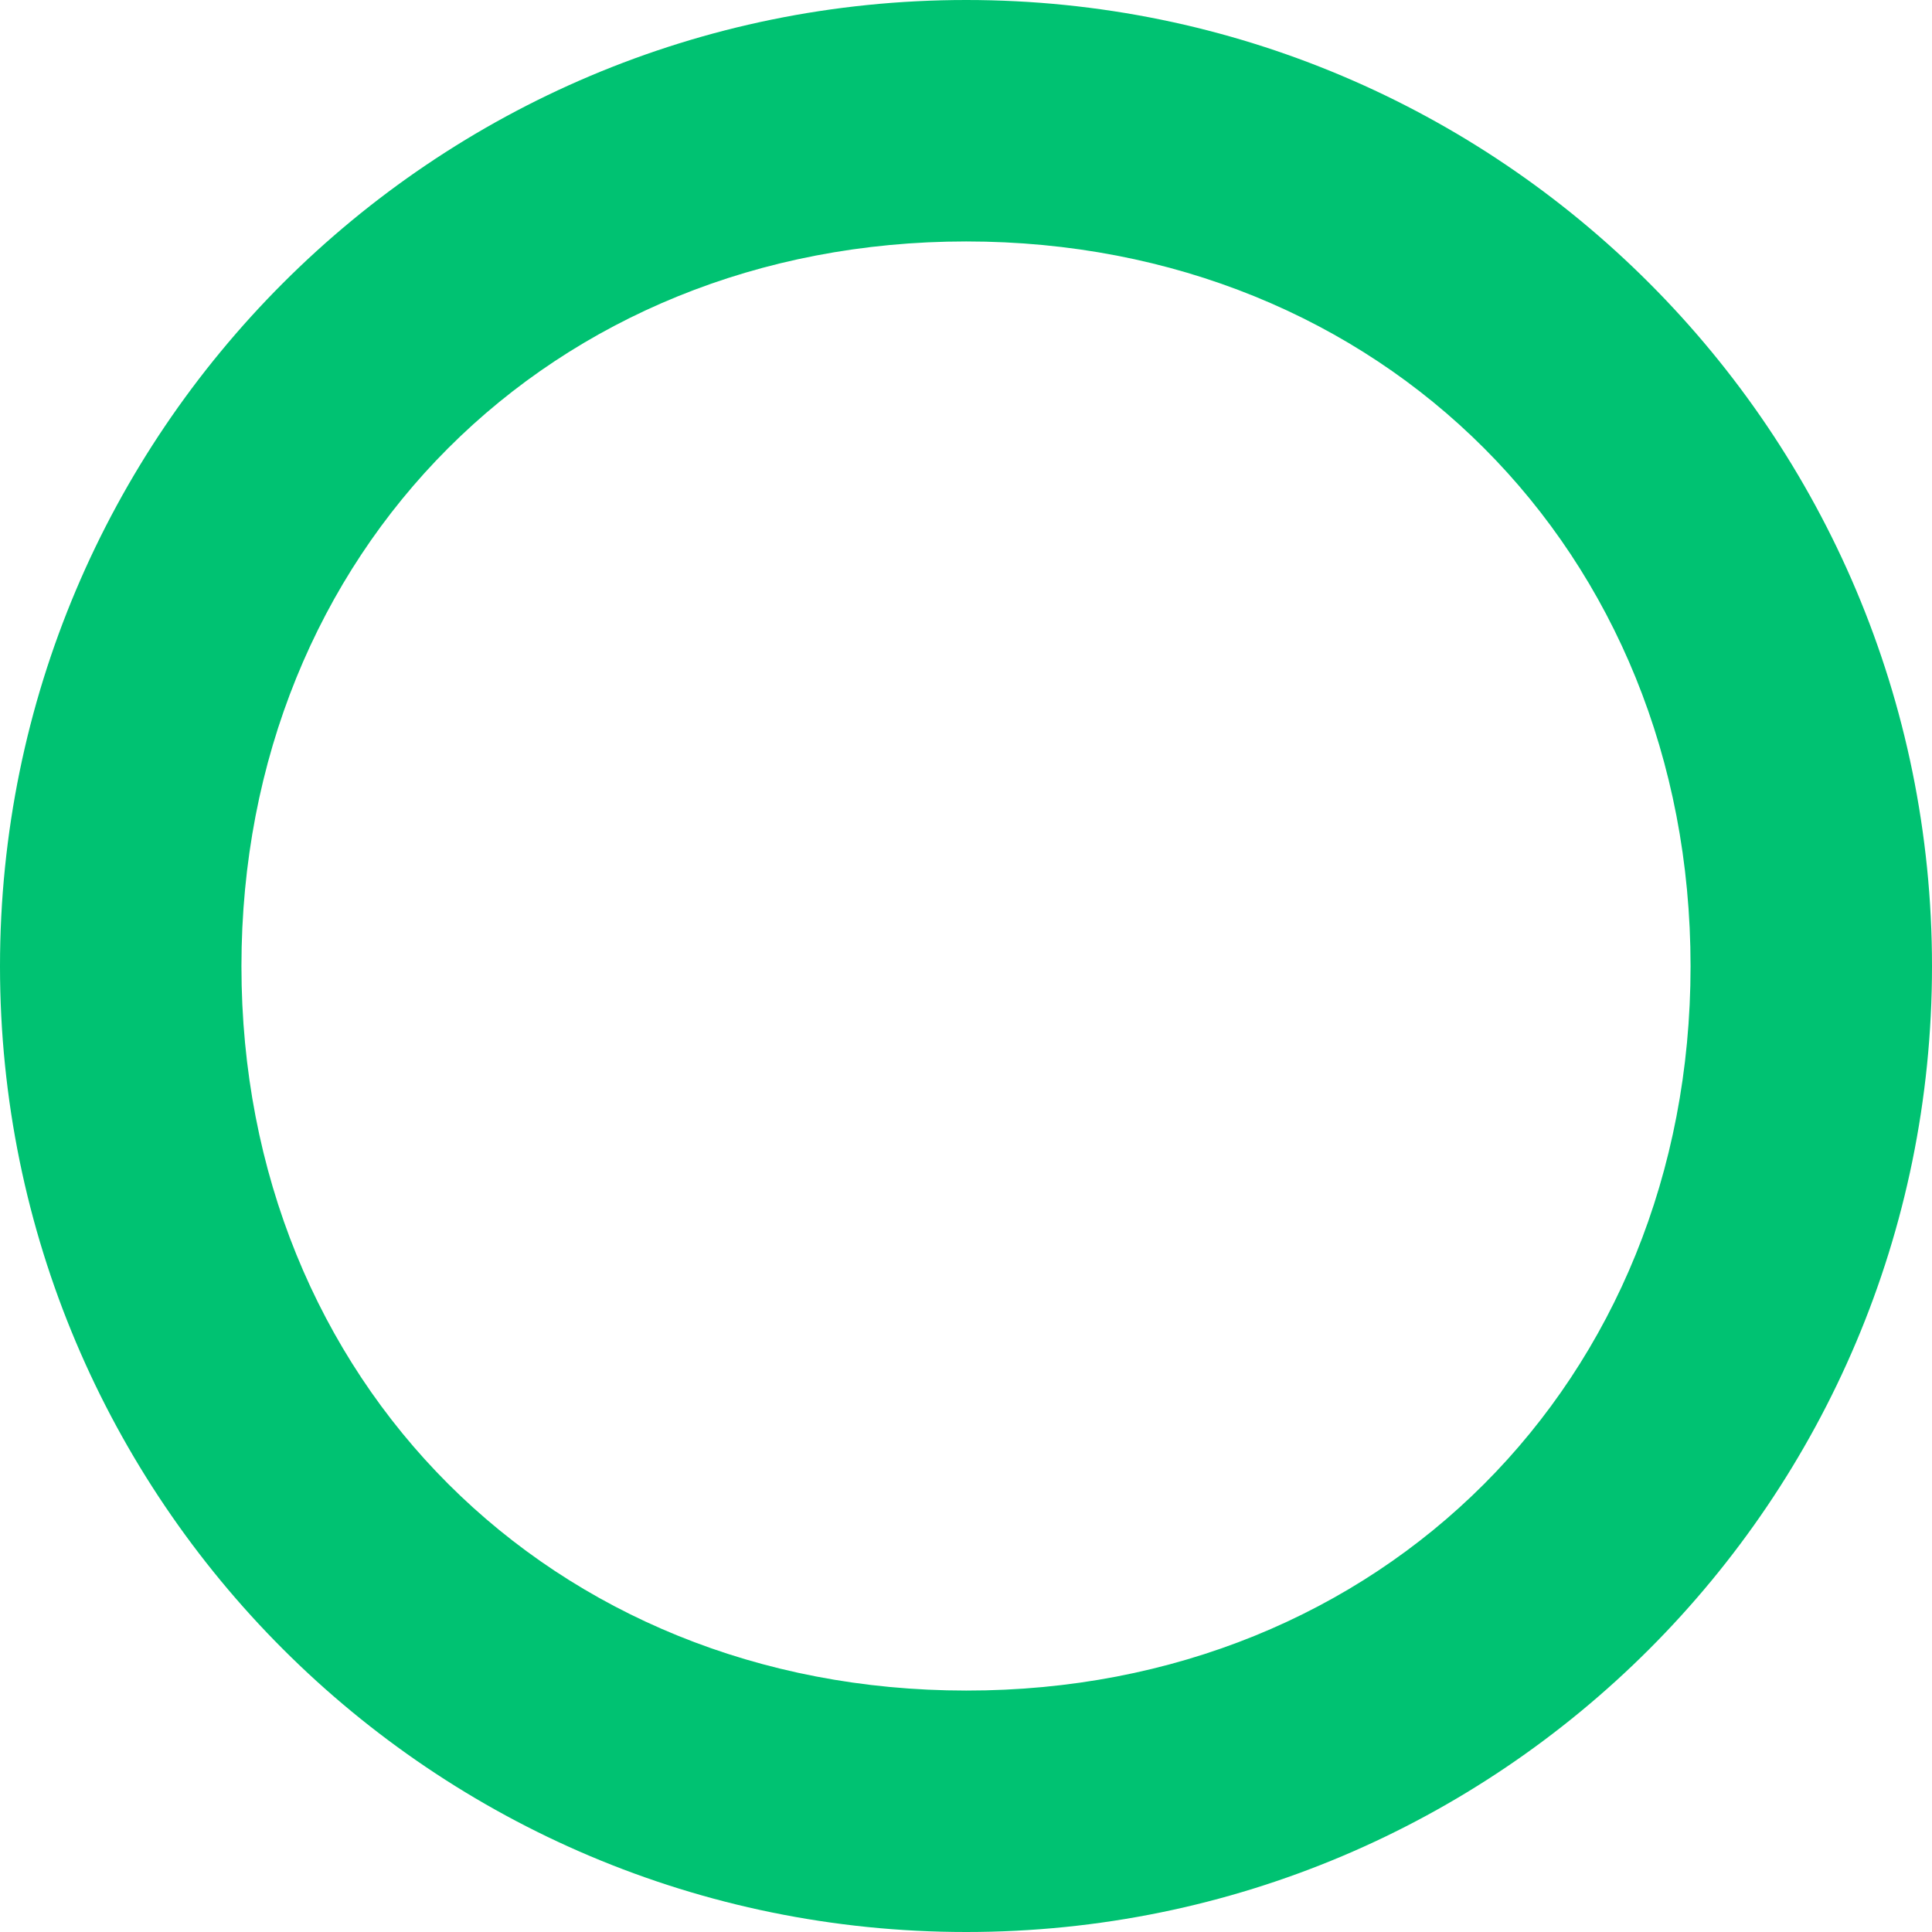
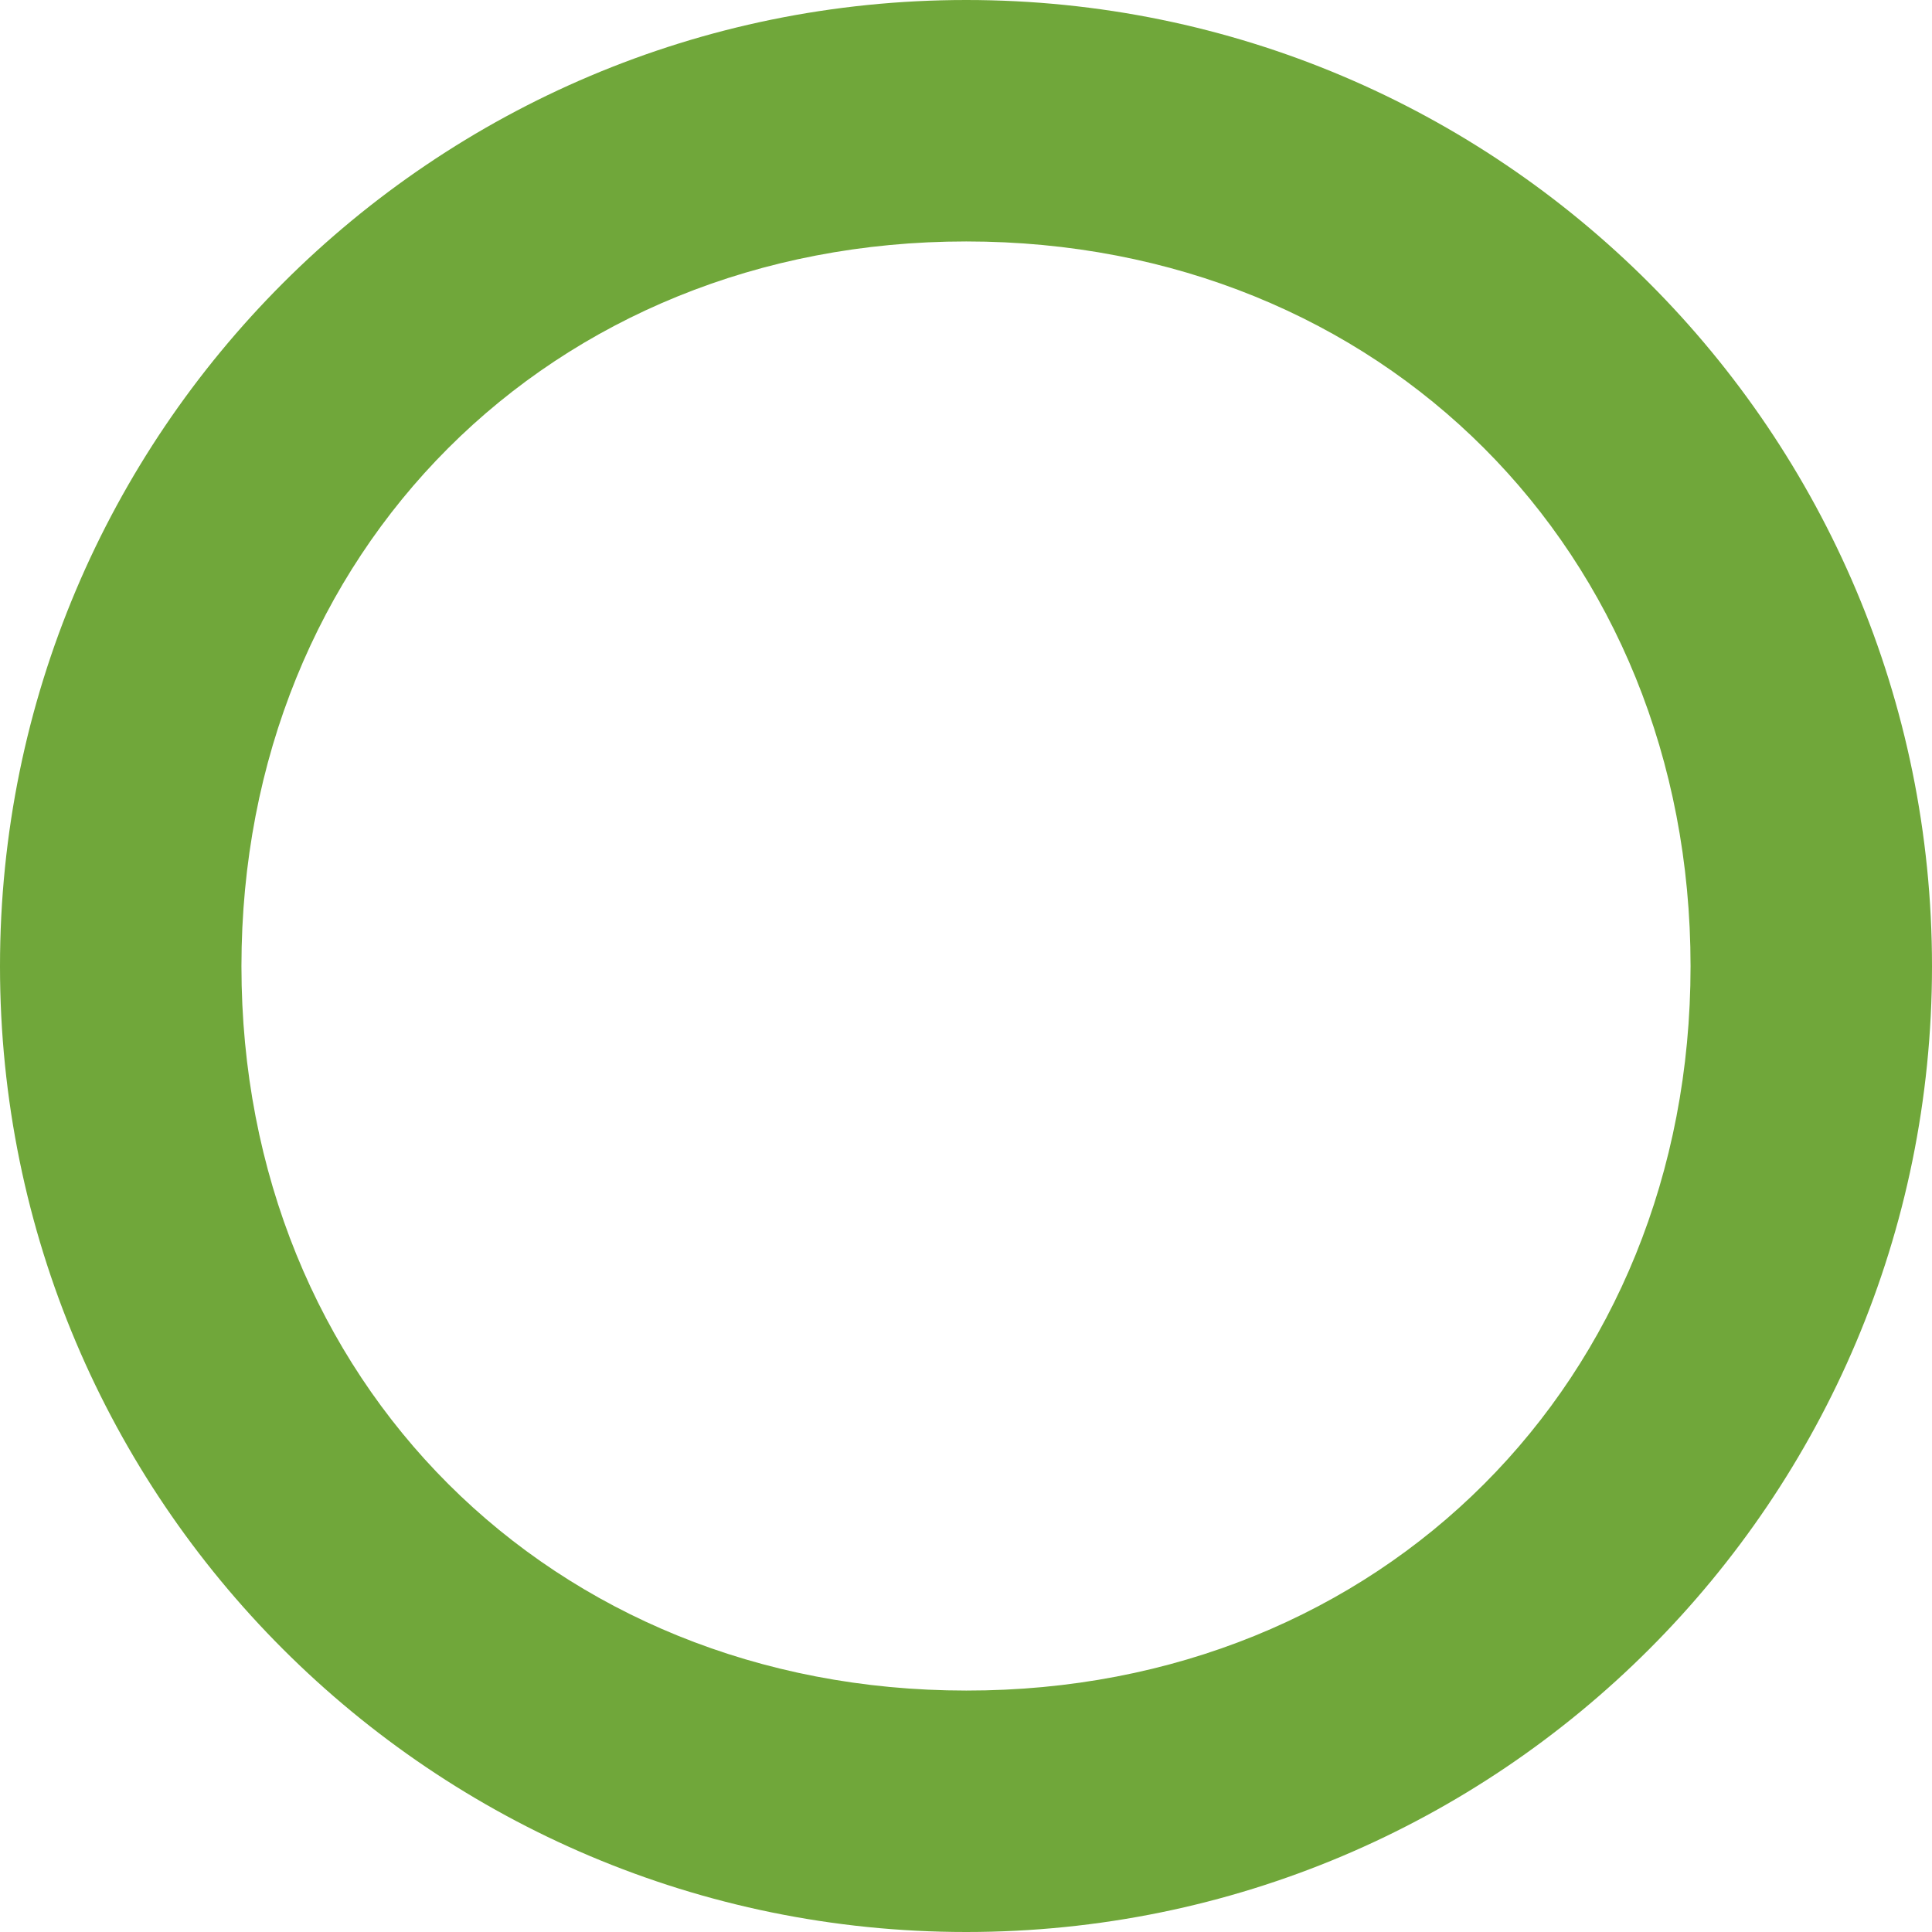
<svg xmlns="http://www.w3.org/2000/svg" width="16" height="16" viewBox="0 0 4.233 4.233" version="1.1" id="svg8">
  <defs id="defs2" />
-   <path style="opacity:1;fill:#00c272;fill-opacity:1;stroke:none;stroke-width:0.145;stroke-linejoin:round;stroke-miterlimit:4;stroke-dasharray:none;stroke-dashoffset:0;stroke-opacity:1;paint-order:stroke fill markers" d="M 2.117,0 C 0.948,5.522847e-8 5.522847e-8,0.948 0,2.117 5.5228469e-8,3.286 0.948,4.233 2.117,4.233 3.286,4.233 4.233,3.286 4.233,2.117 4.233,0.948 3.286,5.522847e-8 2.117,0 Z m 0,0.529 c 0.909,-5e-8 1.587,0.678 1.587,1.588 0,0.909 -0.678,1.588 -1.587,1.587 -0.909,0 -1.588,-0.678 -1.588,-1.587 5e-8,-0.909 0.678,-1.588 1.588,-1.588 z" id="path816-3" />
+   <path style="opacity:1;fill:#70a73a;fill-opacity:1;stroke:none;stroke-width:0.145;stroke-linejoin:round;stroke-miterlimit:4;stroke-dasharray:none;stroke-dashoffset:0;stroke-opacity:1;paint-order:stroke fill markers" d="M 2.117,0 C 0.948,5.522847e-8 5.522847e-8,0.948 0,2.117 5.5228469e-8,3.286 0.948,4.233 2.117,4.233 3.286,4.233 4.233,3.286 4.233,2.117 4.233,0.948 3.286,5.522847e-8 2.117,0 Z m 0,0.529 c 0.909,-5e-8 1.587,0.678 1.587,1.588 0,0.909 -0.678,1.588 -1.587,1.587 -0.909,0 -1.588,-0.678 -1.588,-1.587 5e-8,-0.909 0.678,-1.588 1.588,-1.588 z" id="path816-3" />
</svg>
